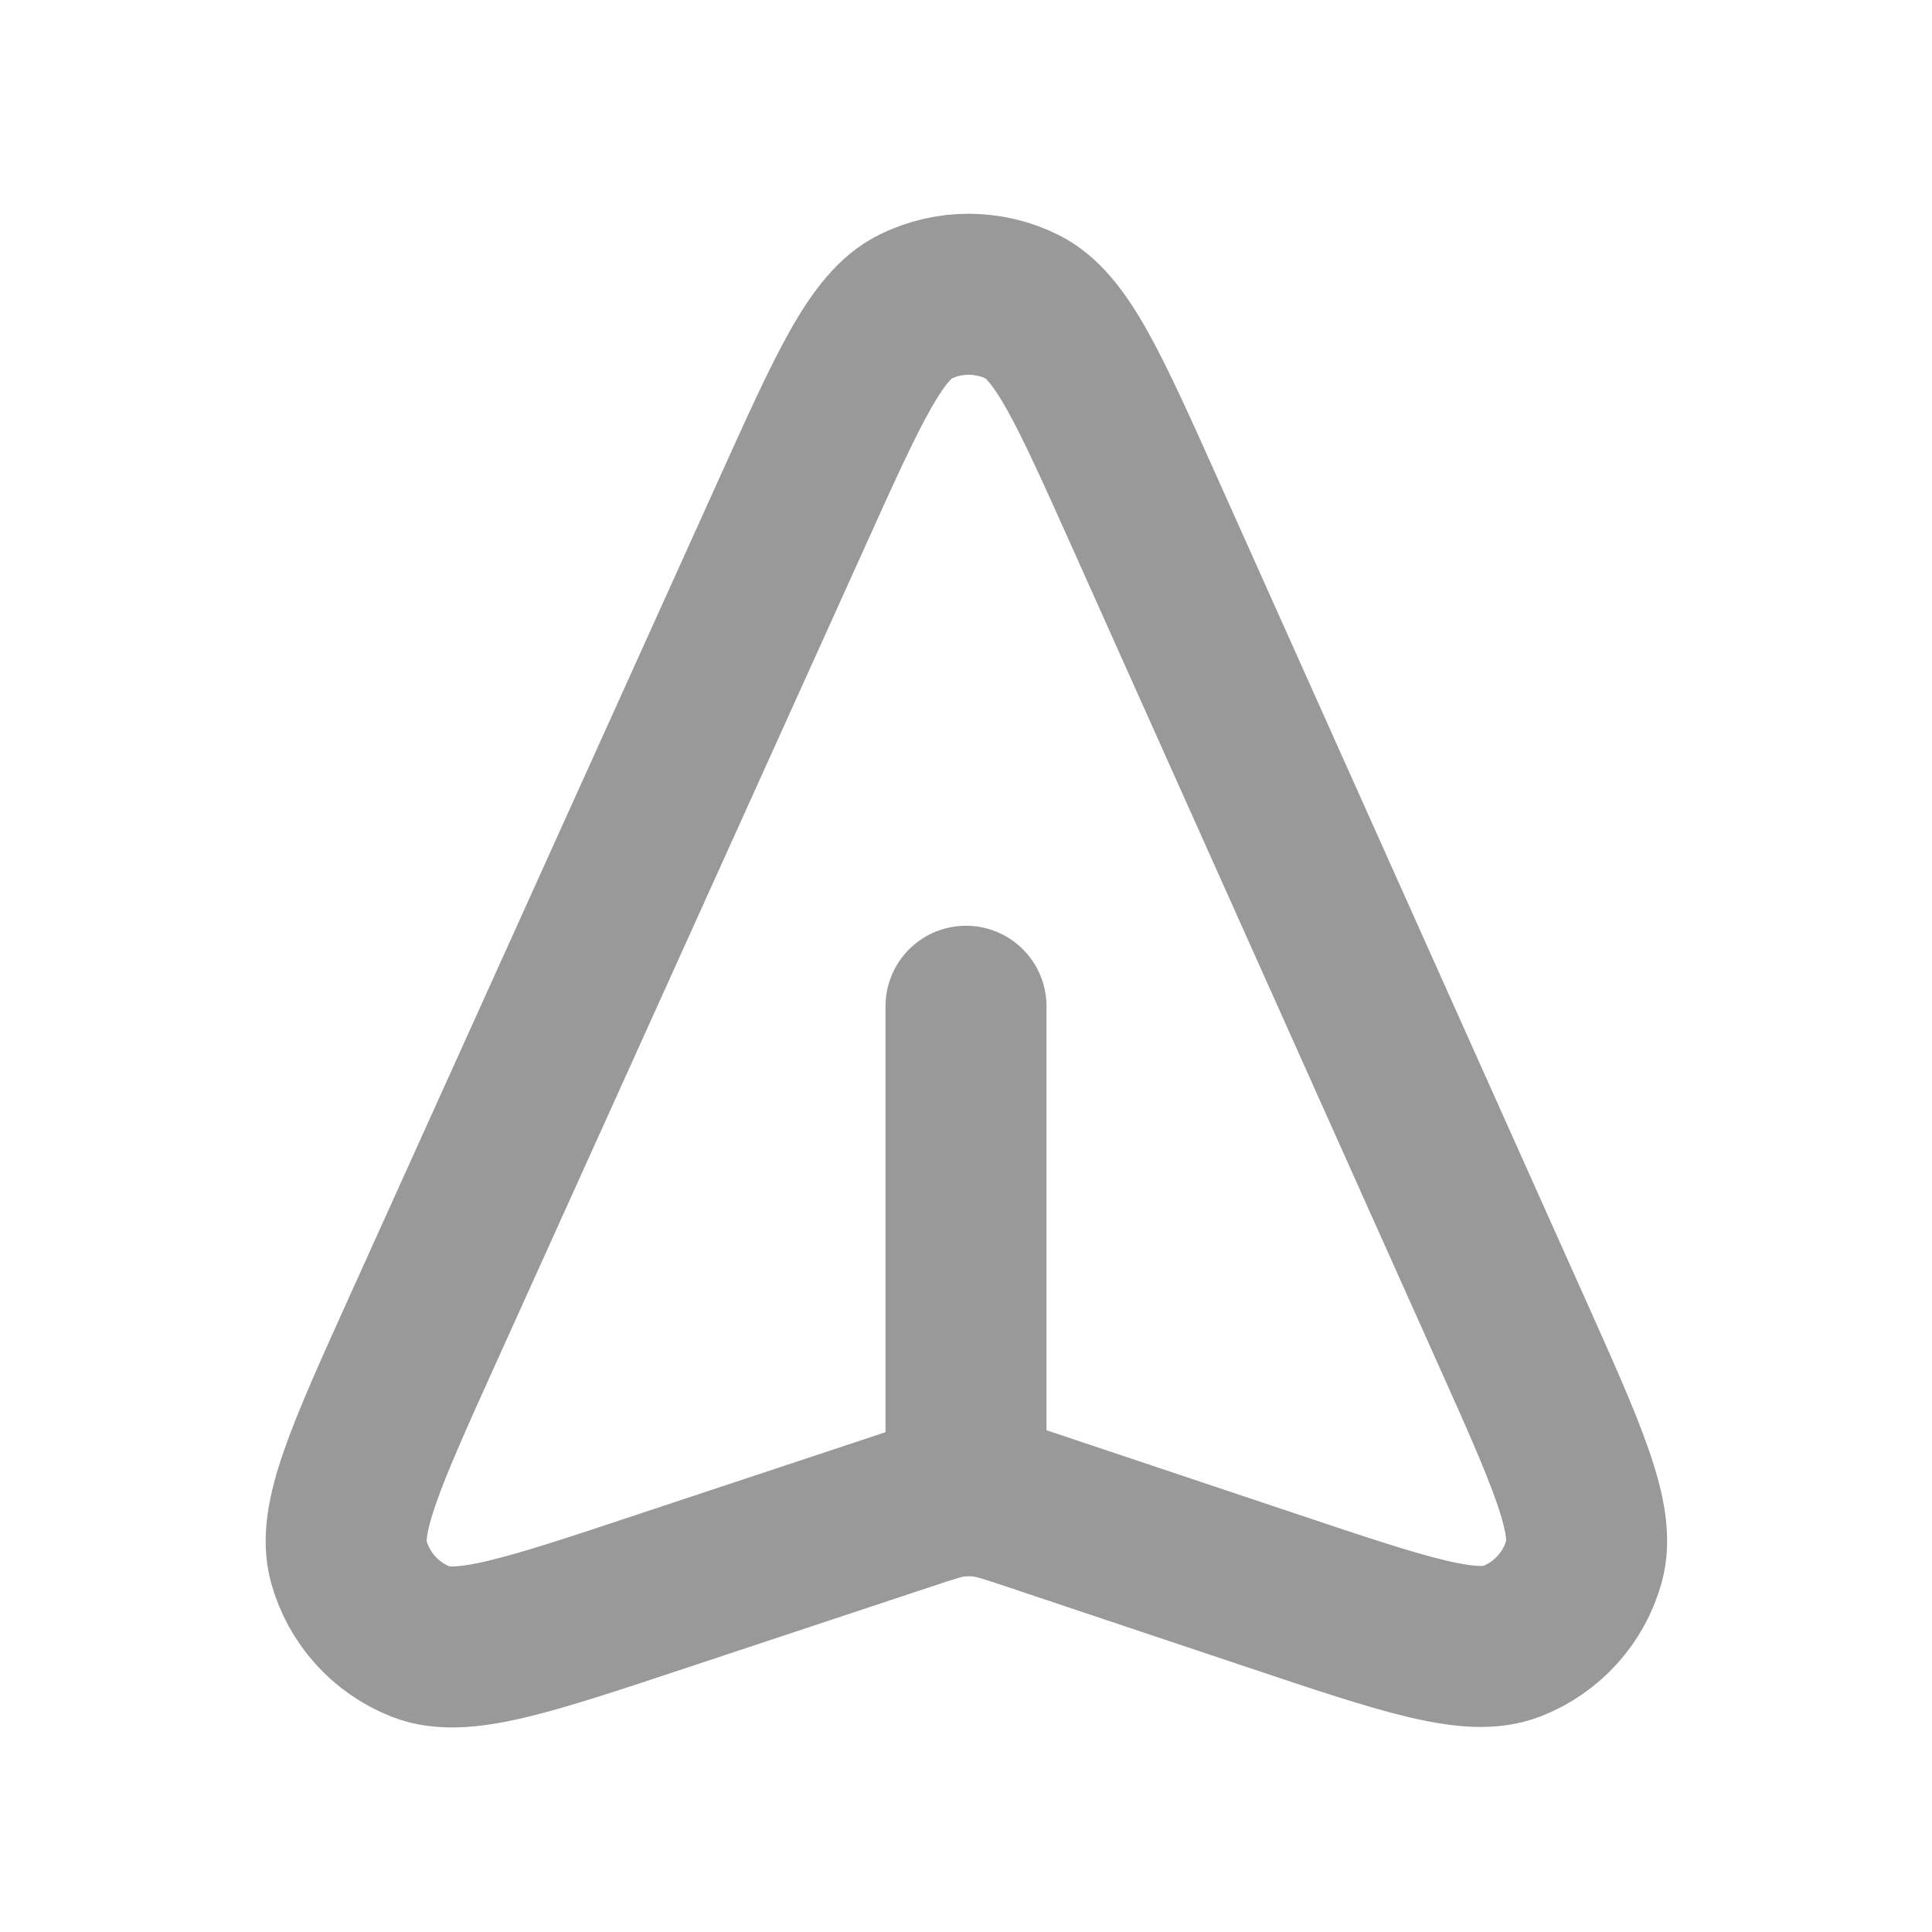
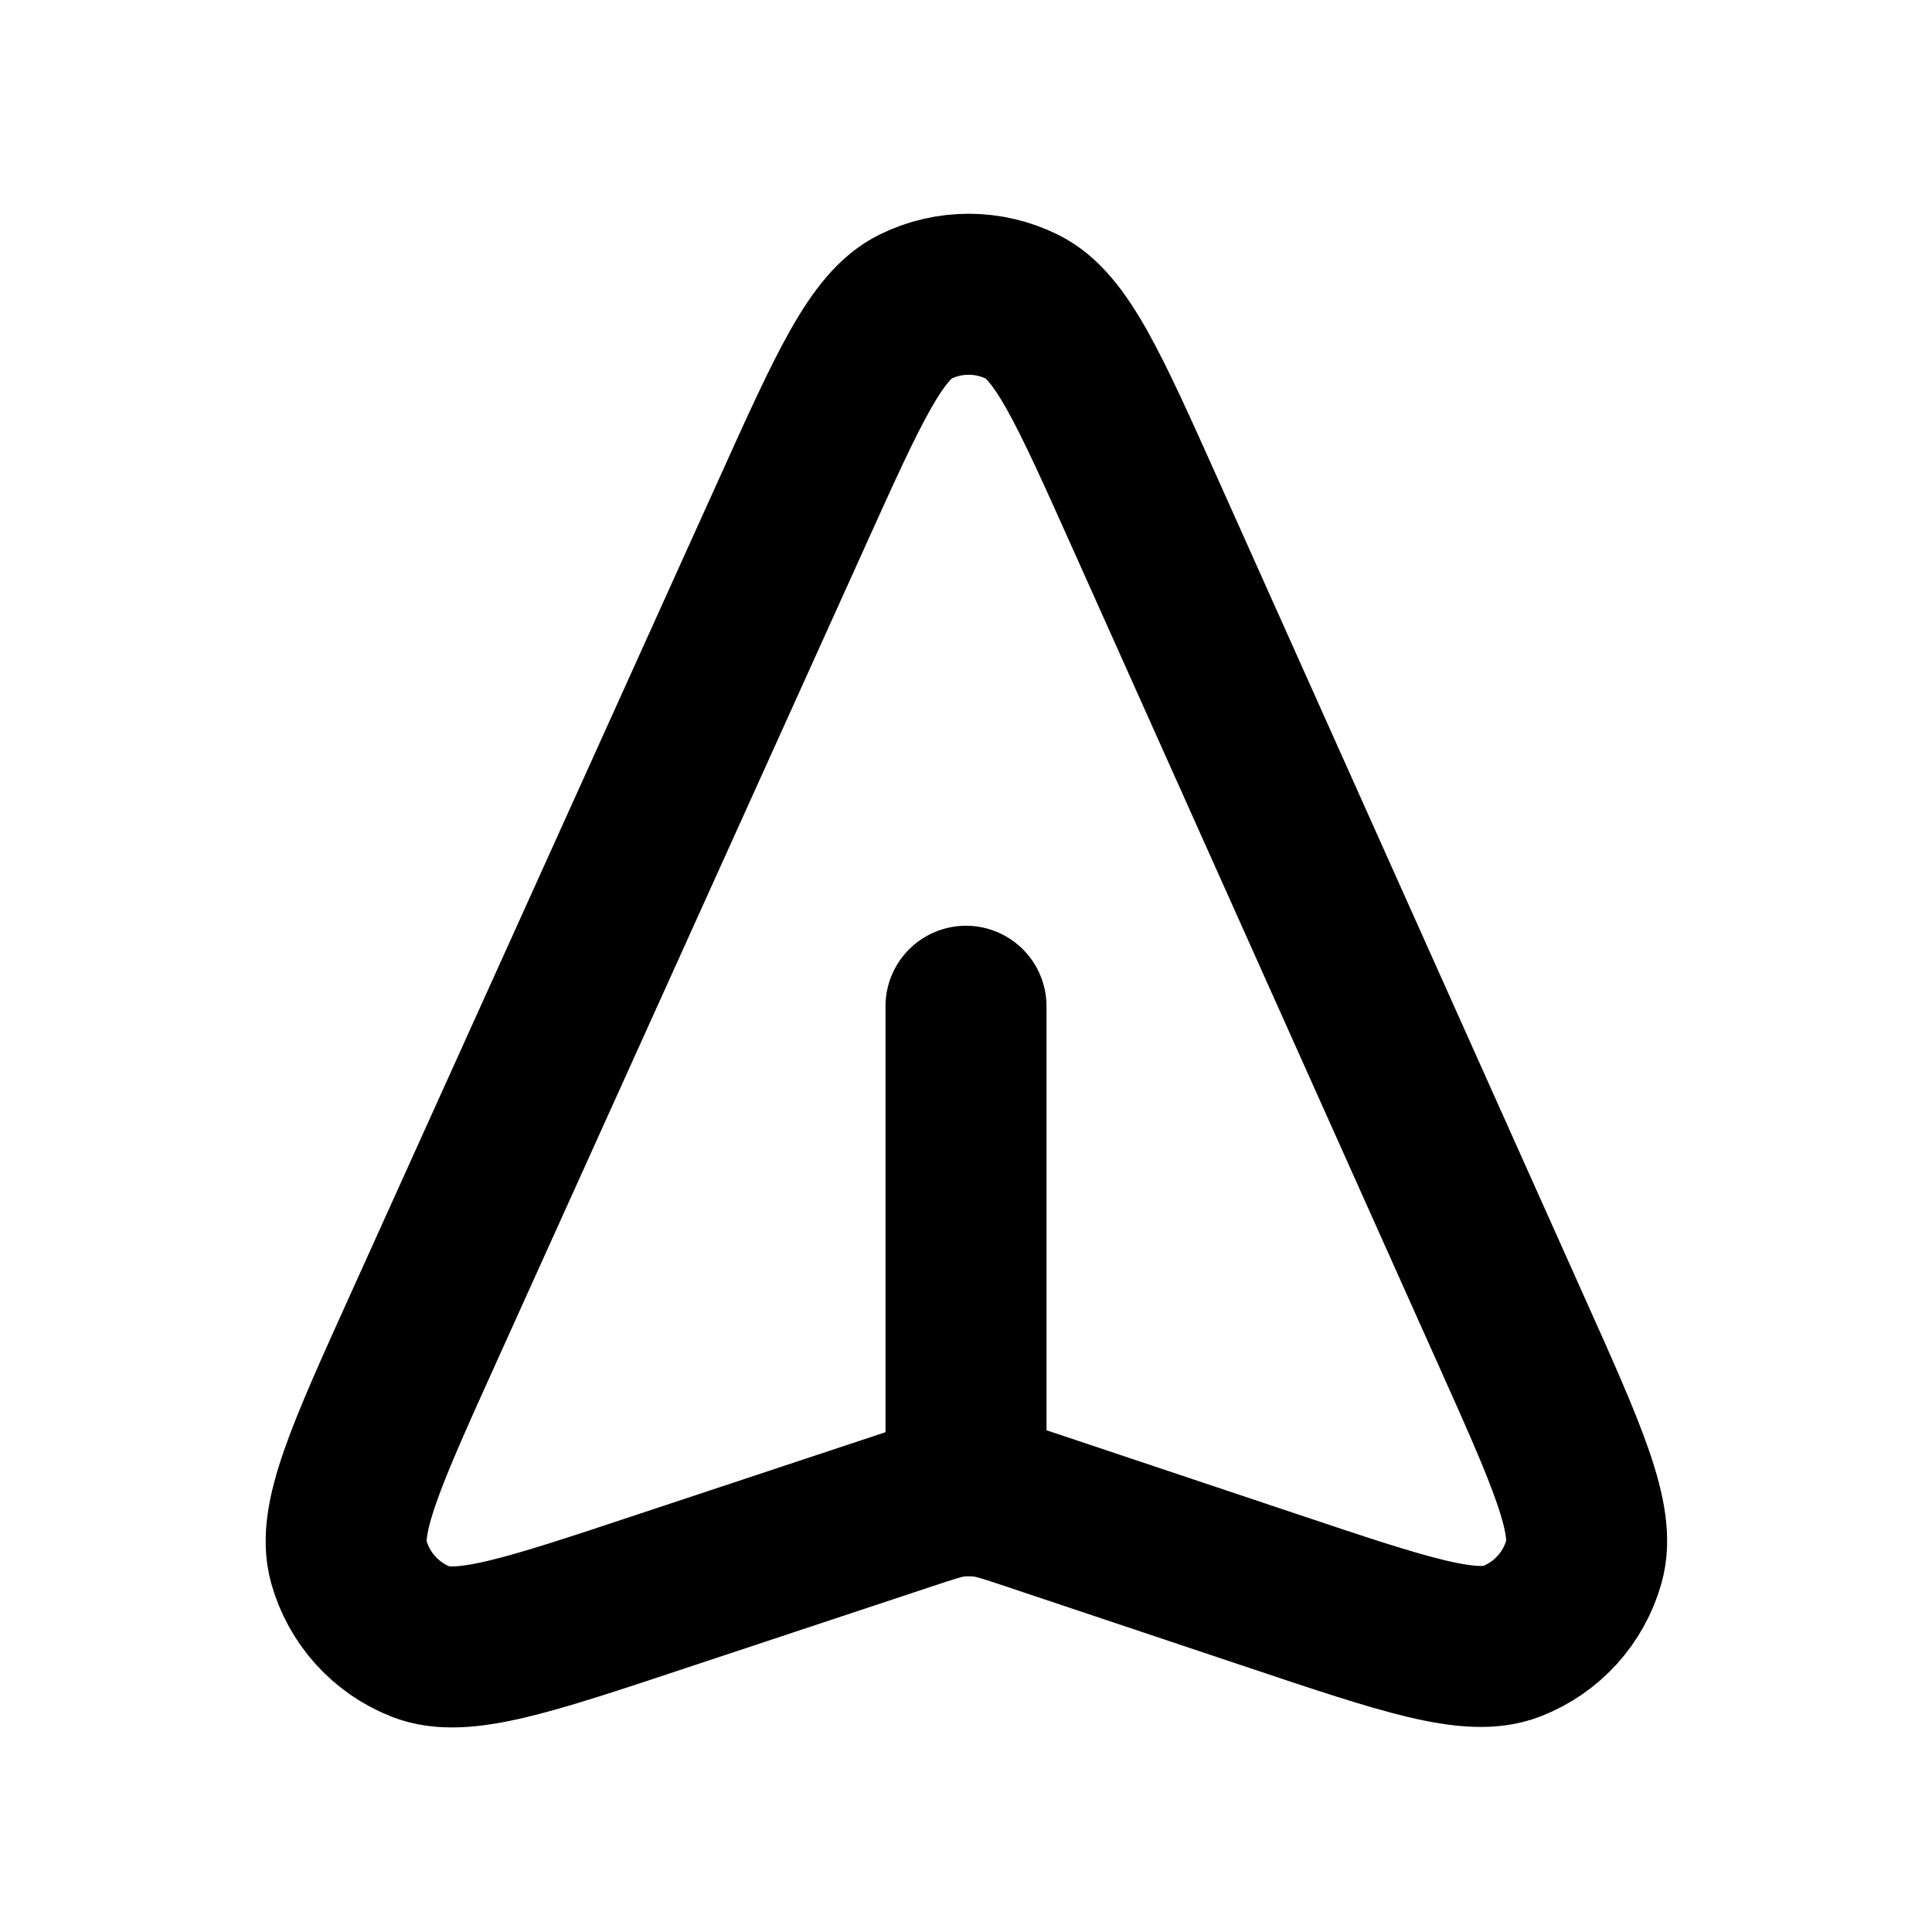
<svg xmlns="http://www.w3.org/2000/svg" width="800px" height="800px" viewBox="0 0 24 24" fill="none">
-   <path d="M12 18.582V12.5M12.798 18.754L15.81 19.762C17.451 20.312 18.271 20.586 18.777 20.389C19.217 20.218 19.55 19.851 19.677 19.396C19.824 18.874 19.47 18.084 18.762 16.505L14.22 6.367C13.528 4.823 13.182 4.051 12.7 3.812C12.281 3.604 11.79 3.603 11.37 3.81C10.888 4.047 10.539 4.818 9.843 6.36L5.256 16.508C4.543 18.086 4.187 18.875 4.332 19.398C4.458 19.853 4.79 20.222 5.229 20.394C5.734 20.593 6.556 20.32 8.199 19.774L11.28 18.752C11.561 18.659 11.702 18.612 11.846 18.593C11.974 18.577 12.104 18.577 12.231 18.594C12.375 18.613 12.516 18.66 12.798 18.754Z" stroke="#999999" stroke-width="2" stroke-linecap="round" stroke-linejoin="round" />
+   <path d="M12 18.582V12.5M12.798 18.754L15.81 19.762C17.451 20.312 18.271 20.586 18.777 20.389C19.217 20.218 19.55 19.851 19.677 19.396C19.824 18.874 19.47 18.084 18.762 16.505L14.22 6.367C13.528 4.823 13.182 4.051 12.7 3.812C12.281 3.604 11.79 3.603 11.37 3.81C10.888 4.047 10.539 4.818 9.843 6.36L5.256 16.508C4.543 18.086 4.187 18.875 4.332 19.398C4.458 19.853 4.79 20.222 5.229 20.394C5.734 20.593 6.556 20.32 8.199 19.774L11.28 18.752C11.561 18.659 11.702 18.612 11.846 18.593C11.974 18.577 12.104 18.577 12.231 18.594C12.375 18.613 12.516 18.66 12.798 18.754Z" stroke="#000000" stroke-width="2" stroke-linecap="round" stroke-linejoin="round" />
</svg>
